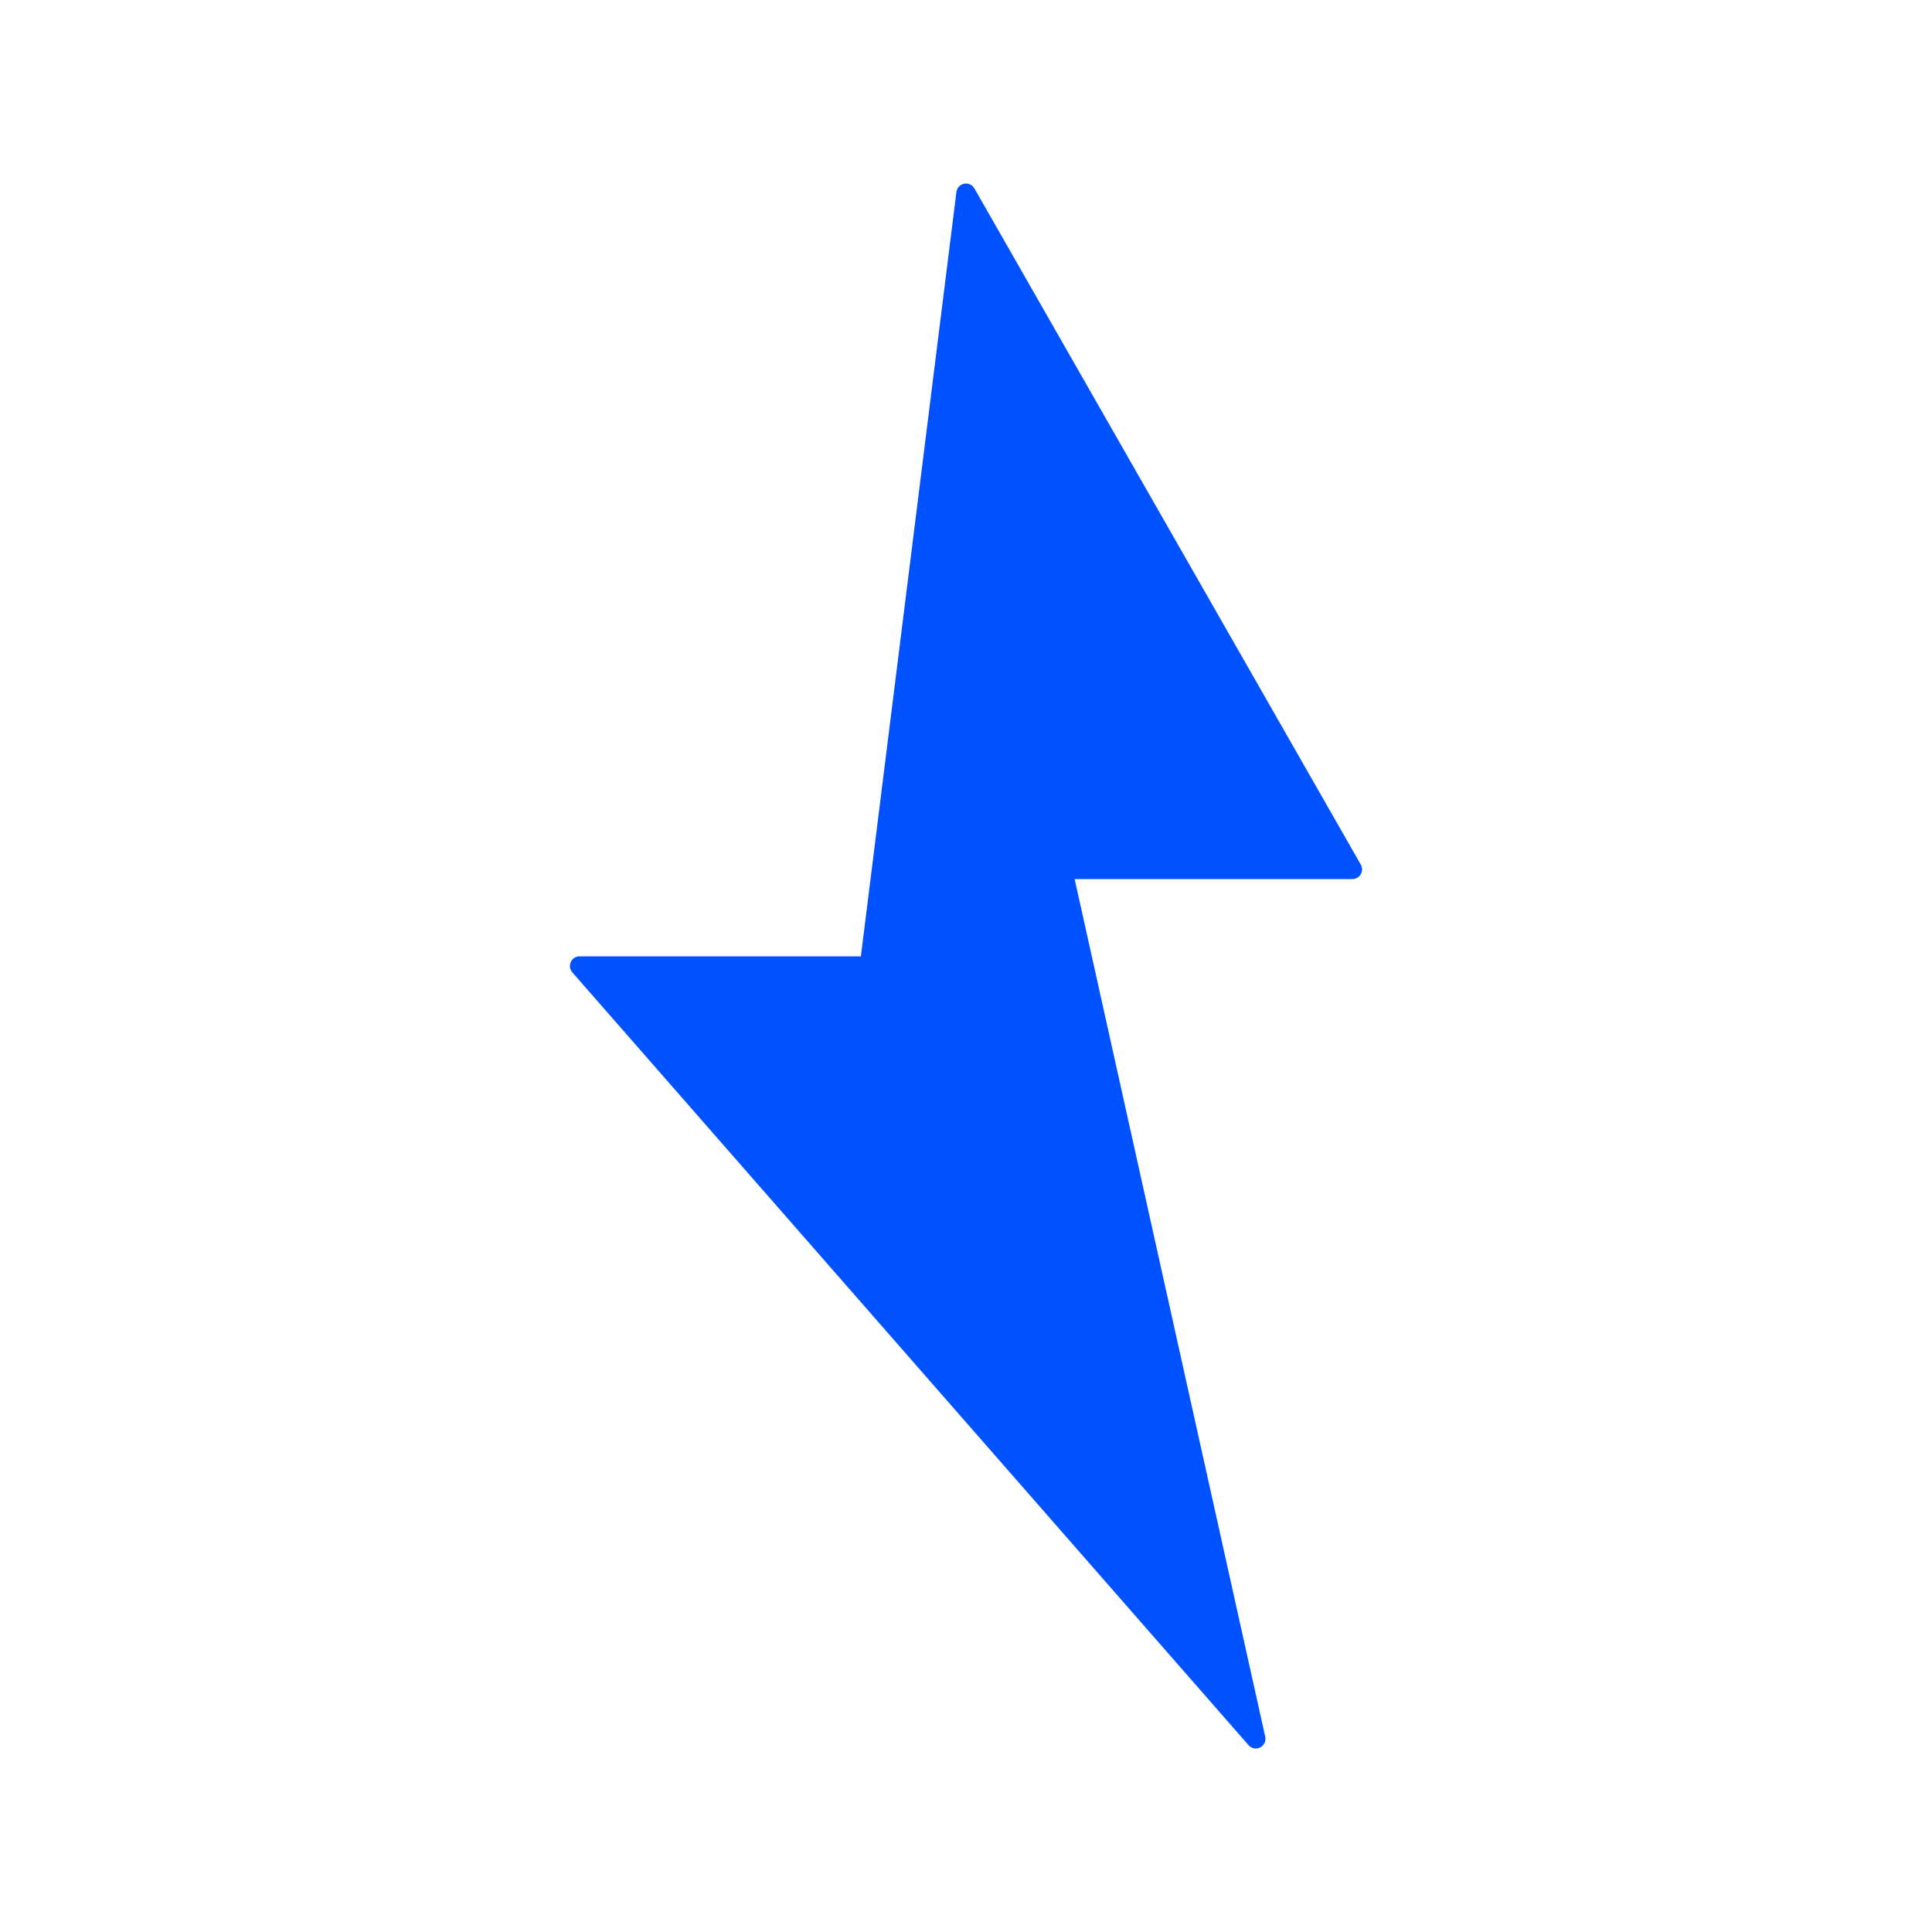
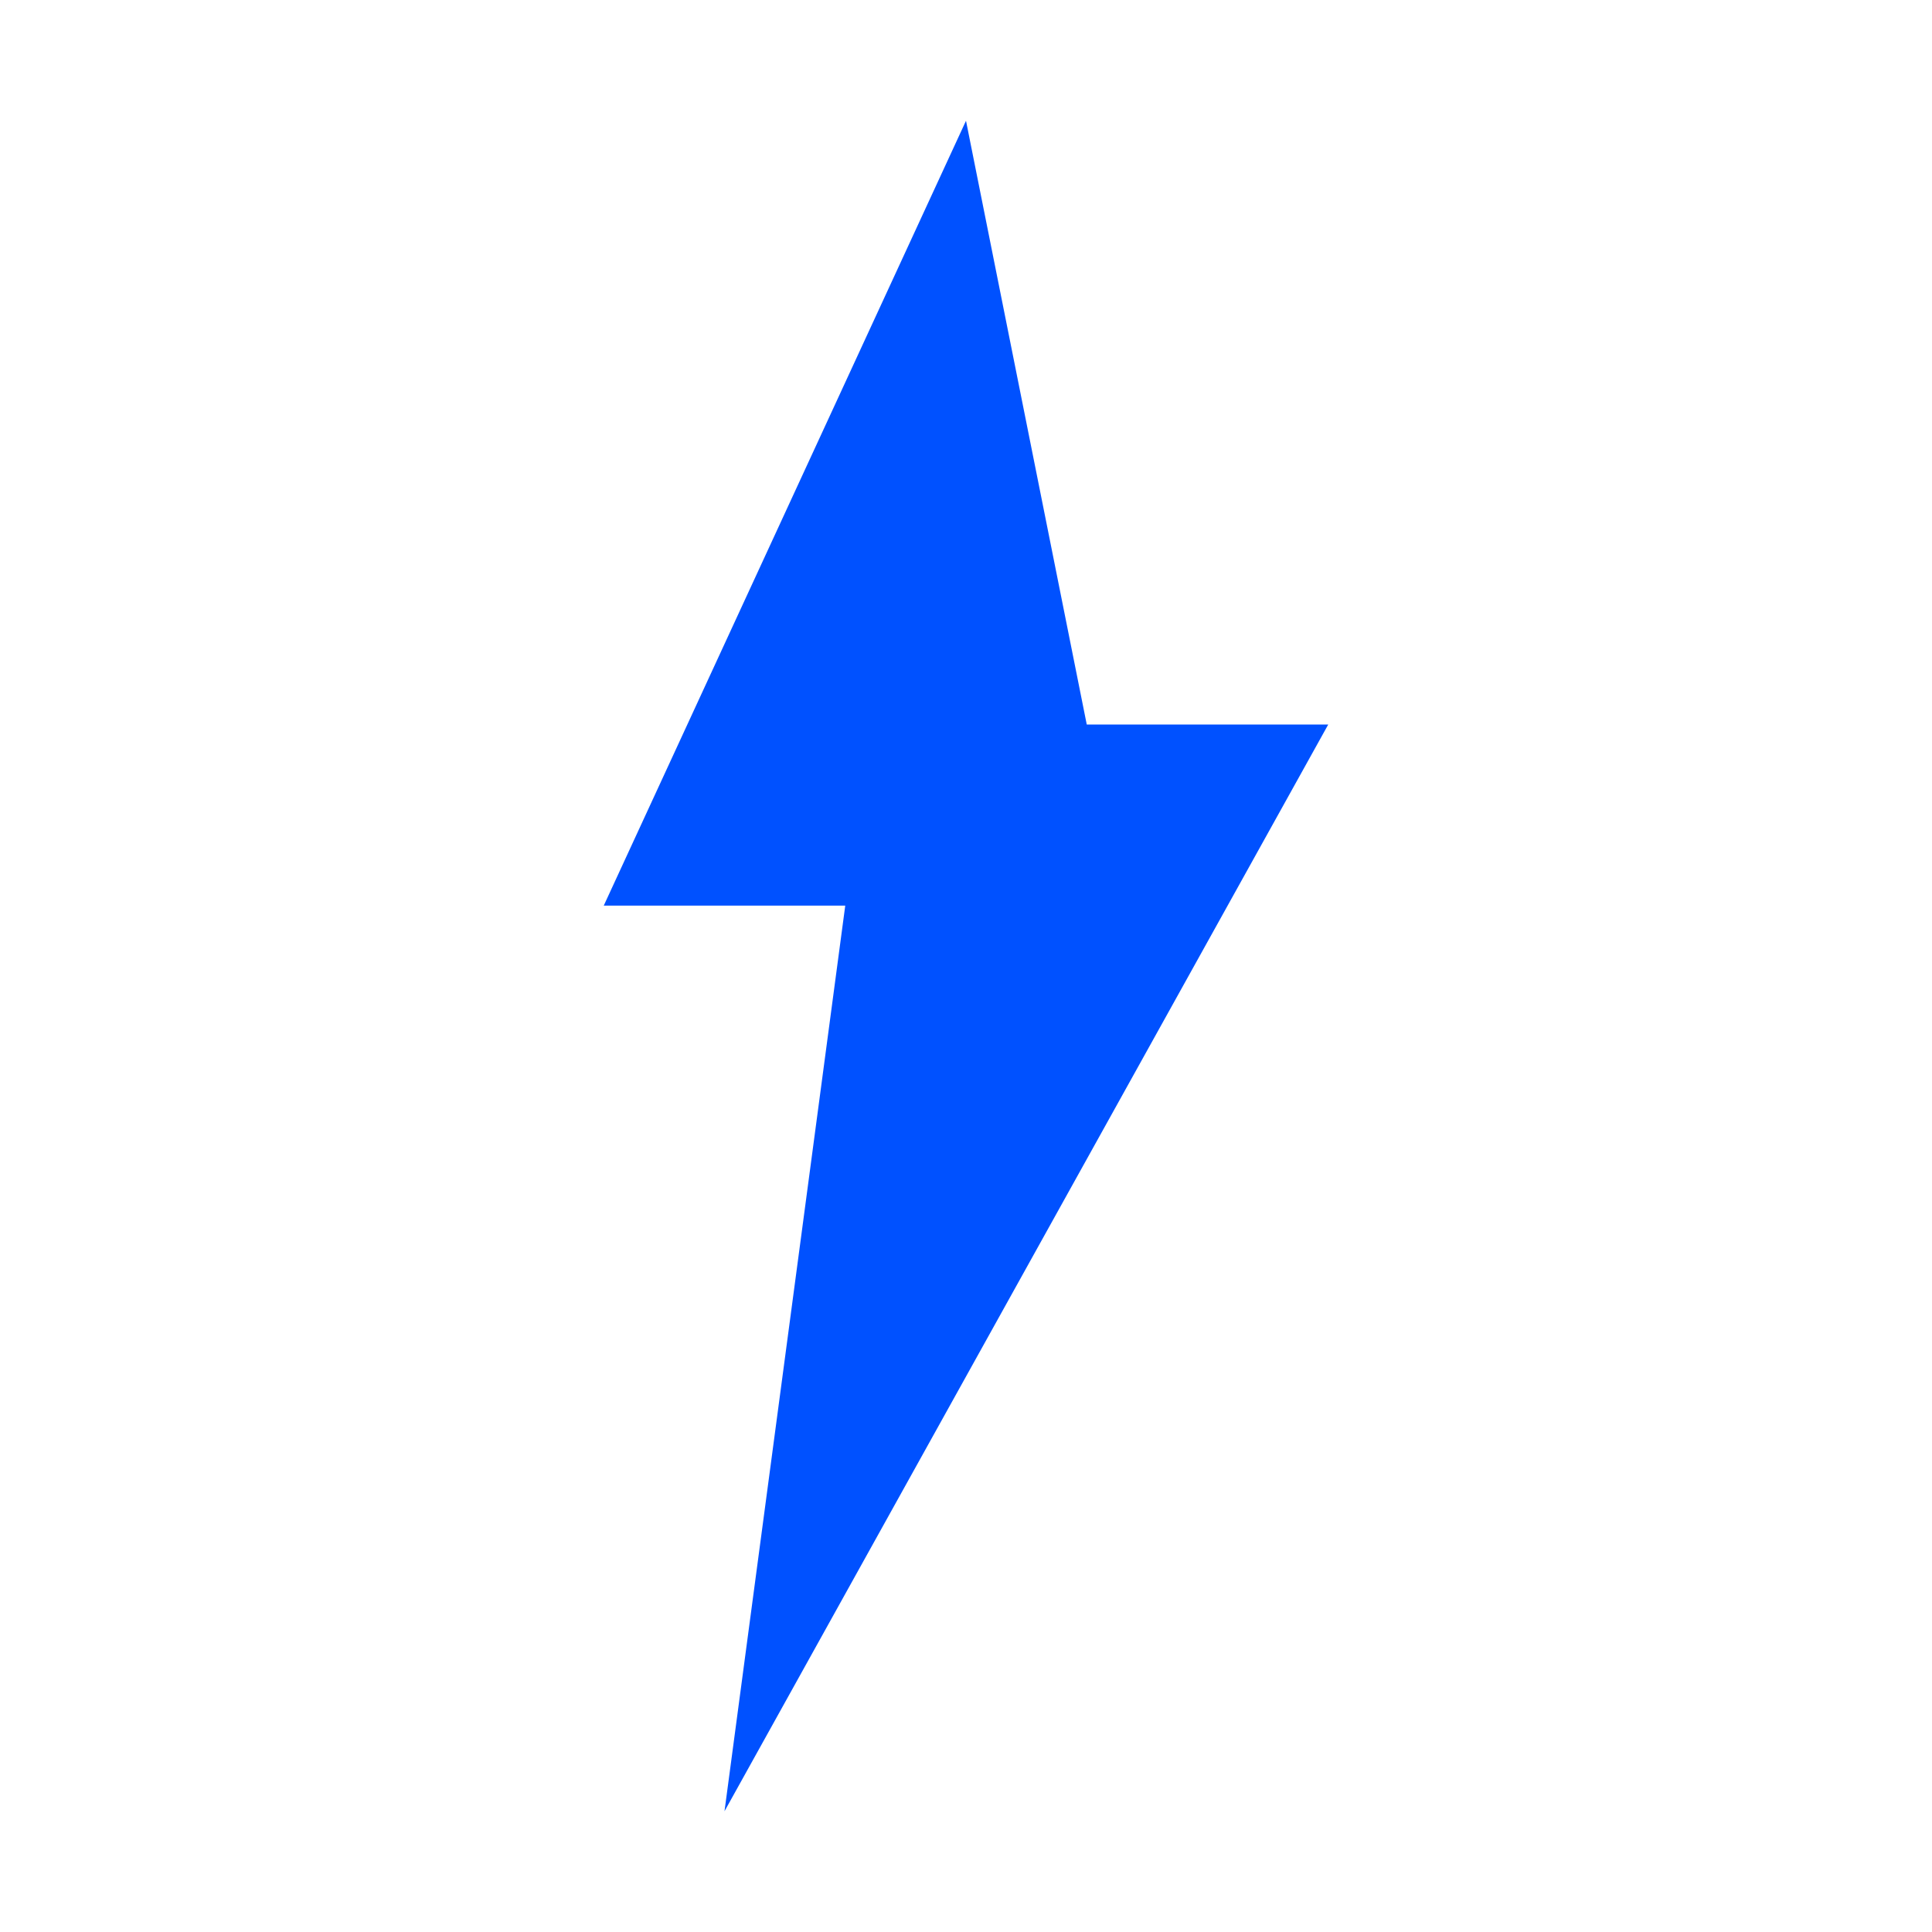
- <svg xmlns="http://www.w3.org/2000/svg" viewBox="0 0 100 100" width="100" height="100">
-   <path d="M50 10 L70 45 L55 45 L65 90 L30 50 L45 50 Z" fill="#0051FF" stroke="#0051FF" stroke-width="1" stroke-linejoin="round" />
+ <svg xmlns="http://www.w3.org/2000/svg" width="256" height="256" viewBox="0 0 256 256" fill="none">
+   <path d="M128 16L80 120H112L96 240L176 96H144L128 16Z" fill="#0051FF" stroke="#0051FF" stroke-width="0" stroke-linejoin="round" stroke-linecap="round" />
</svg>
